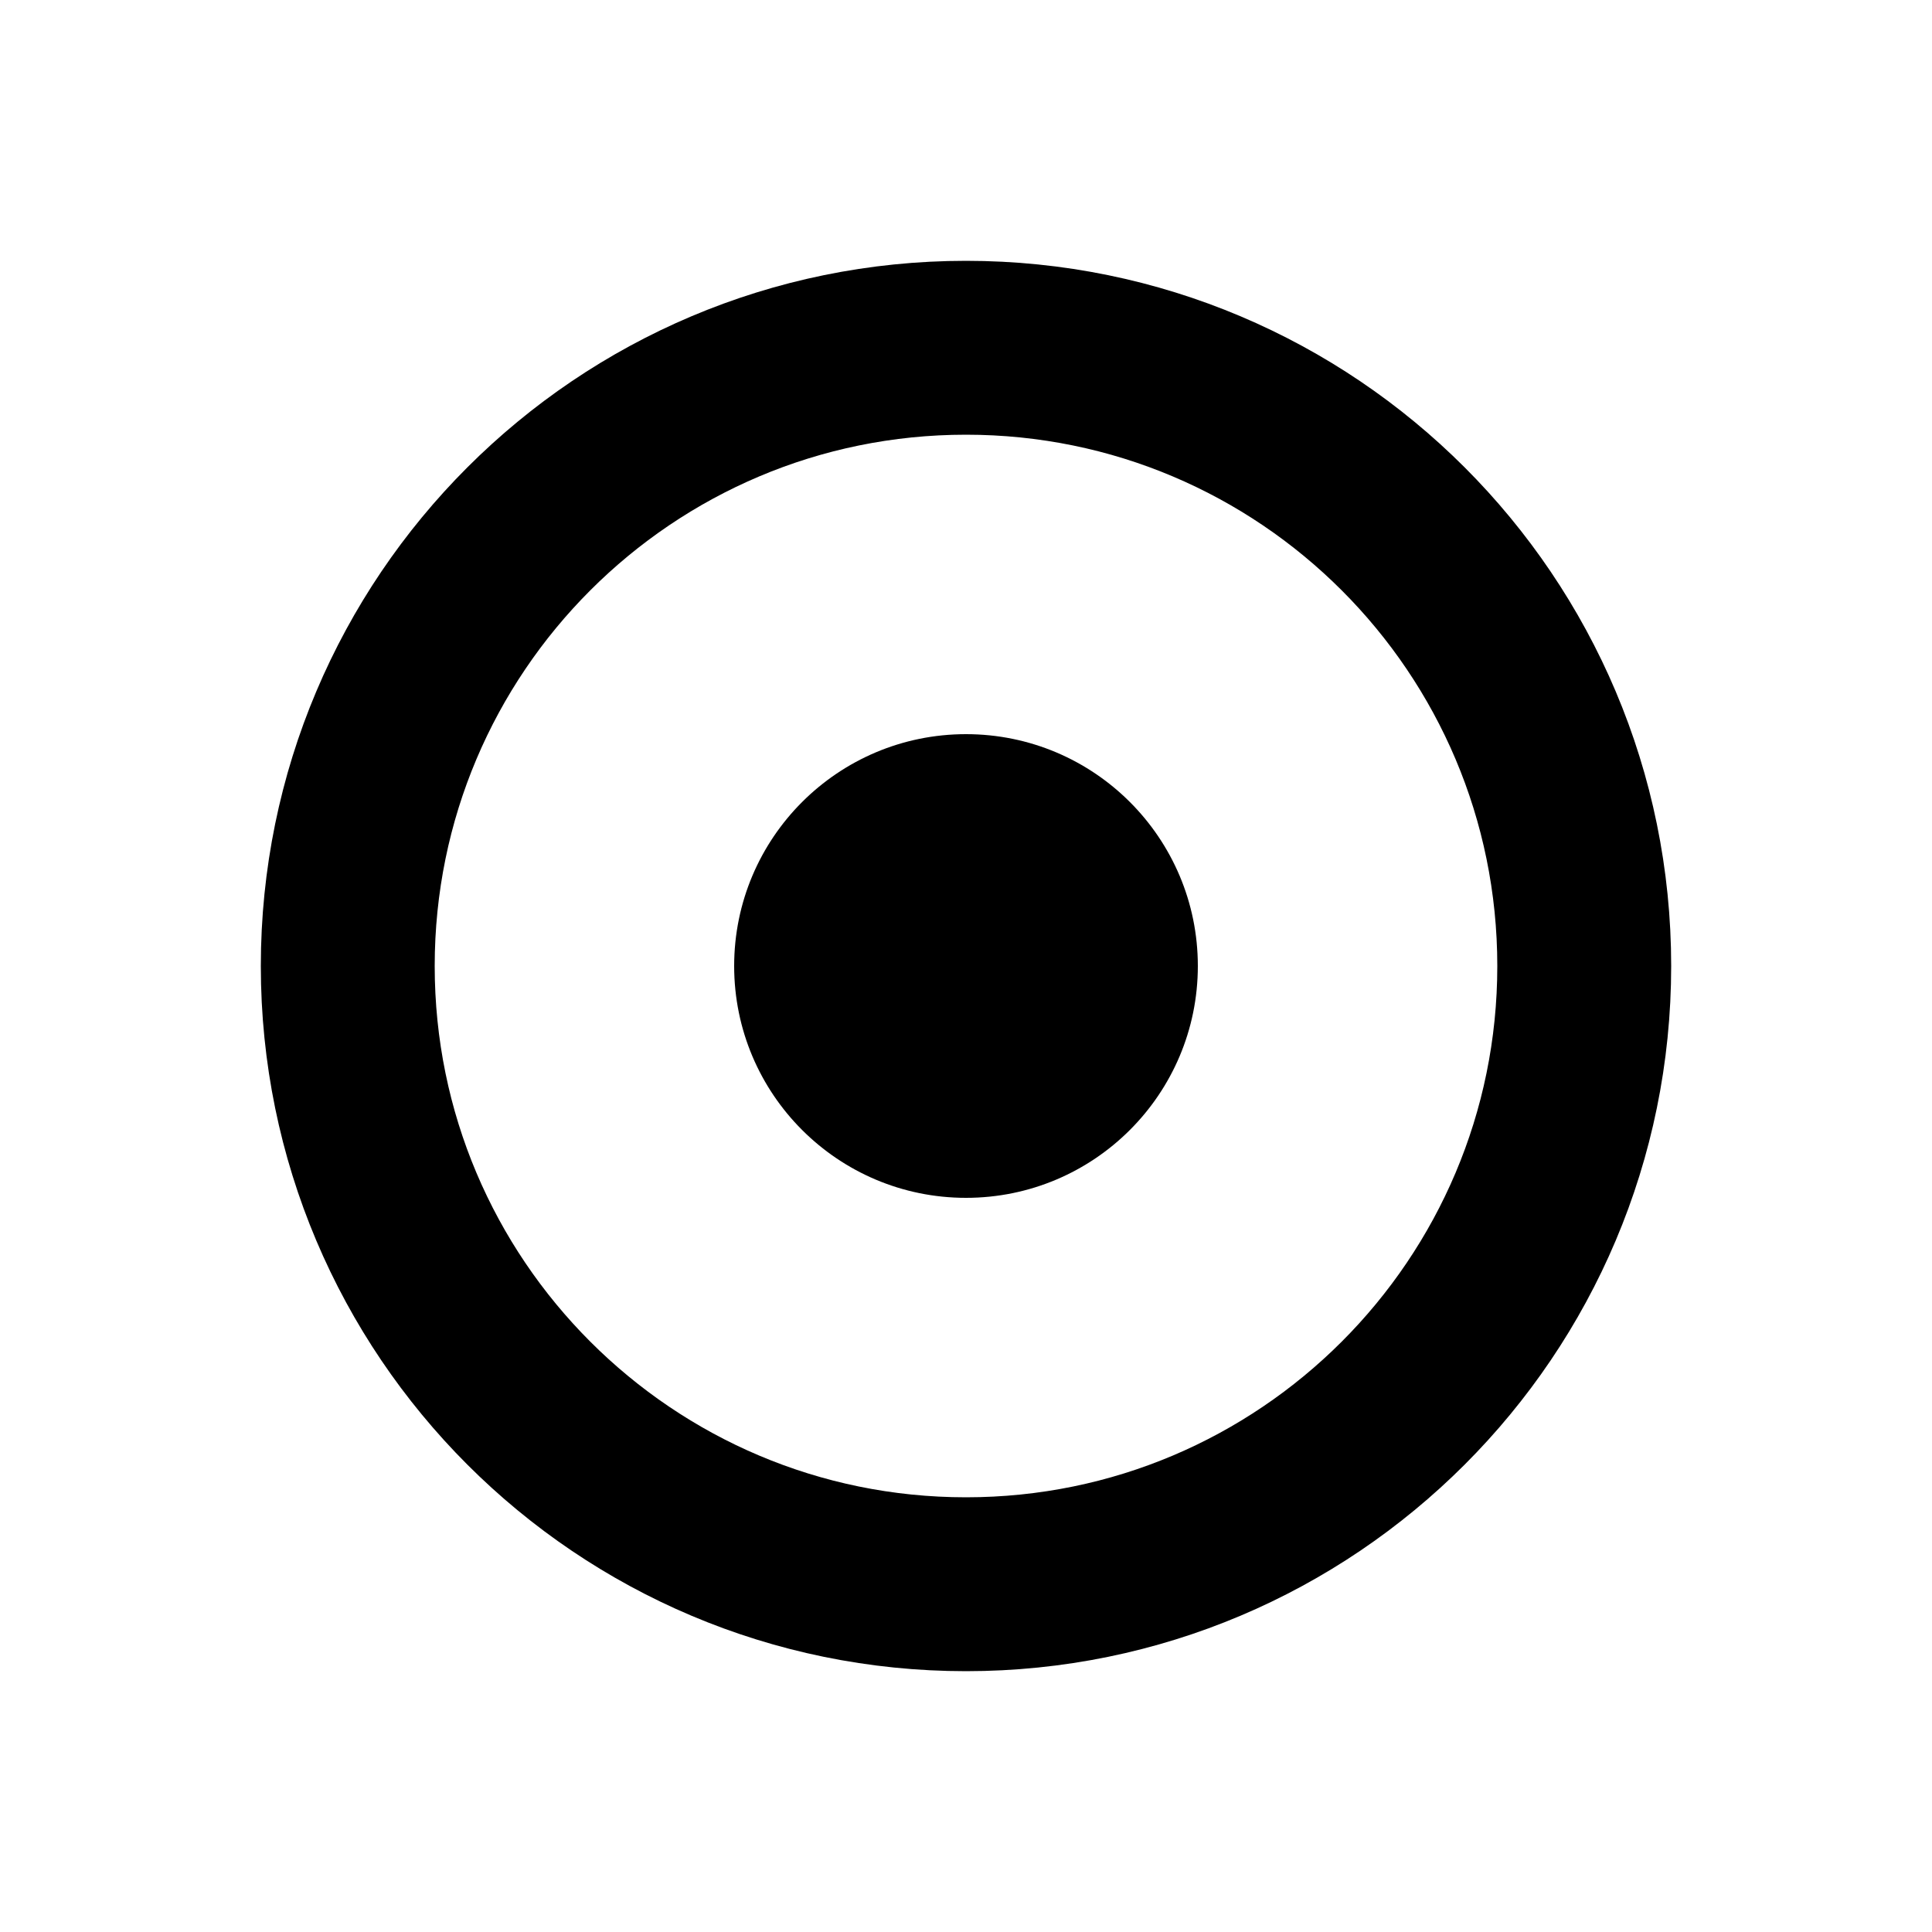
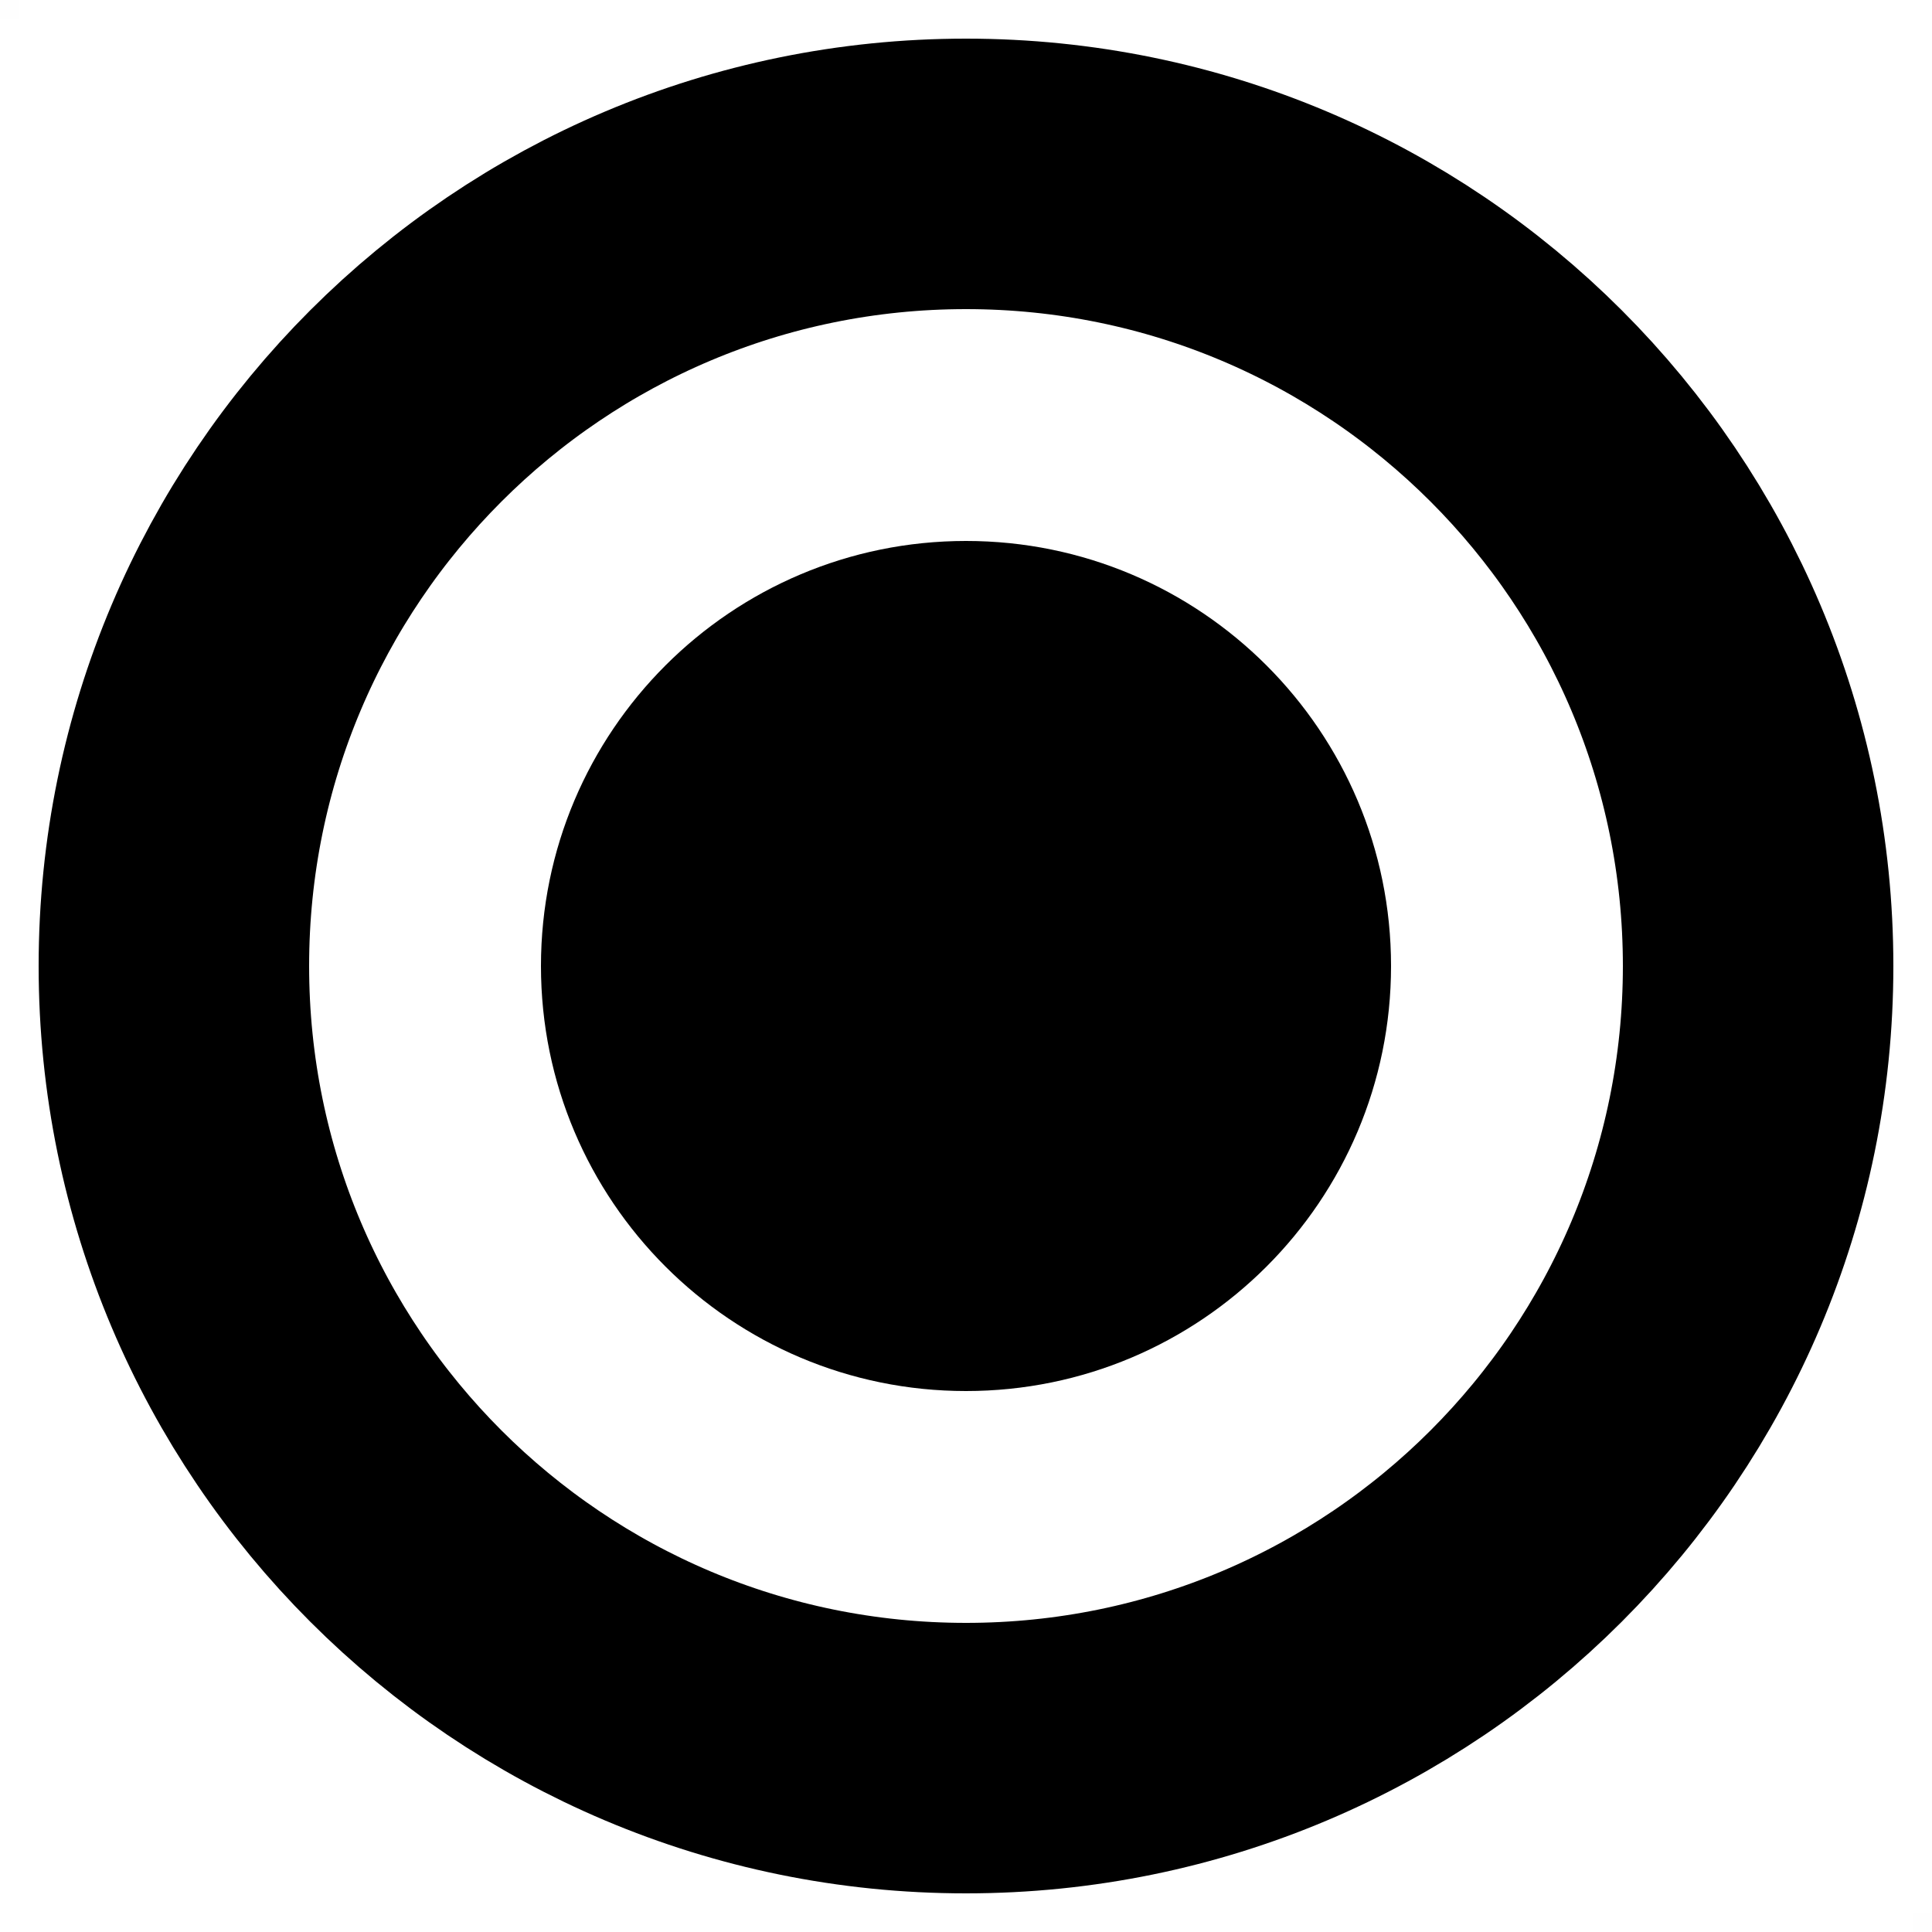
<svg xmlns="http://www.w3.org/2000/svg" viewBox="0 0 100 100" width="100" height="100">
-   <circle cx="50" cy="50" r="32" fill="none" stroke="#000000" stroke-width="9" />
-   <circle cx="50" cy="50" r="12" fill="#000000" />
+   <rect x="0" y="0" width="1" height="1" fill="#000000" fill-opacity="0.005" />
+   <rect x="99" y="99" width="1" height="1" fill="#000000" fill-opacity="0.005" />
+   <circle cx="50" cy="50" r="41" fill="none" stroke="#000000" stroke-width="14" />
+   <circle cx="50" cy="50" r="22" fill="#000000" />
</svg>
